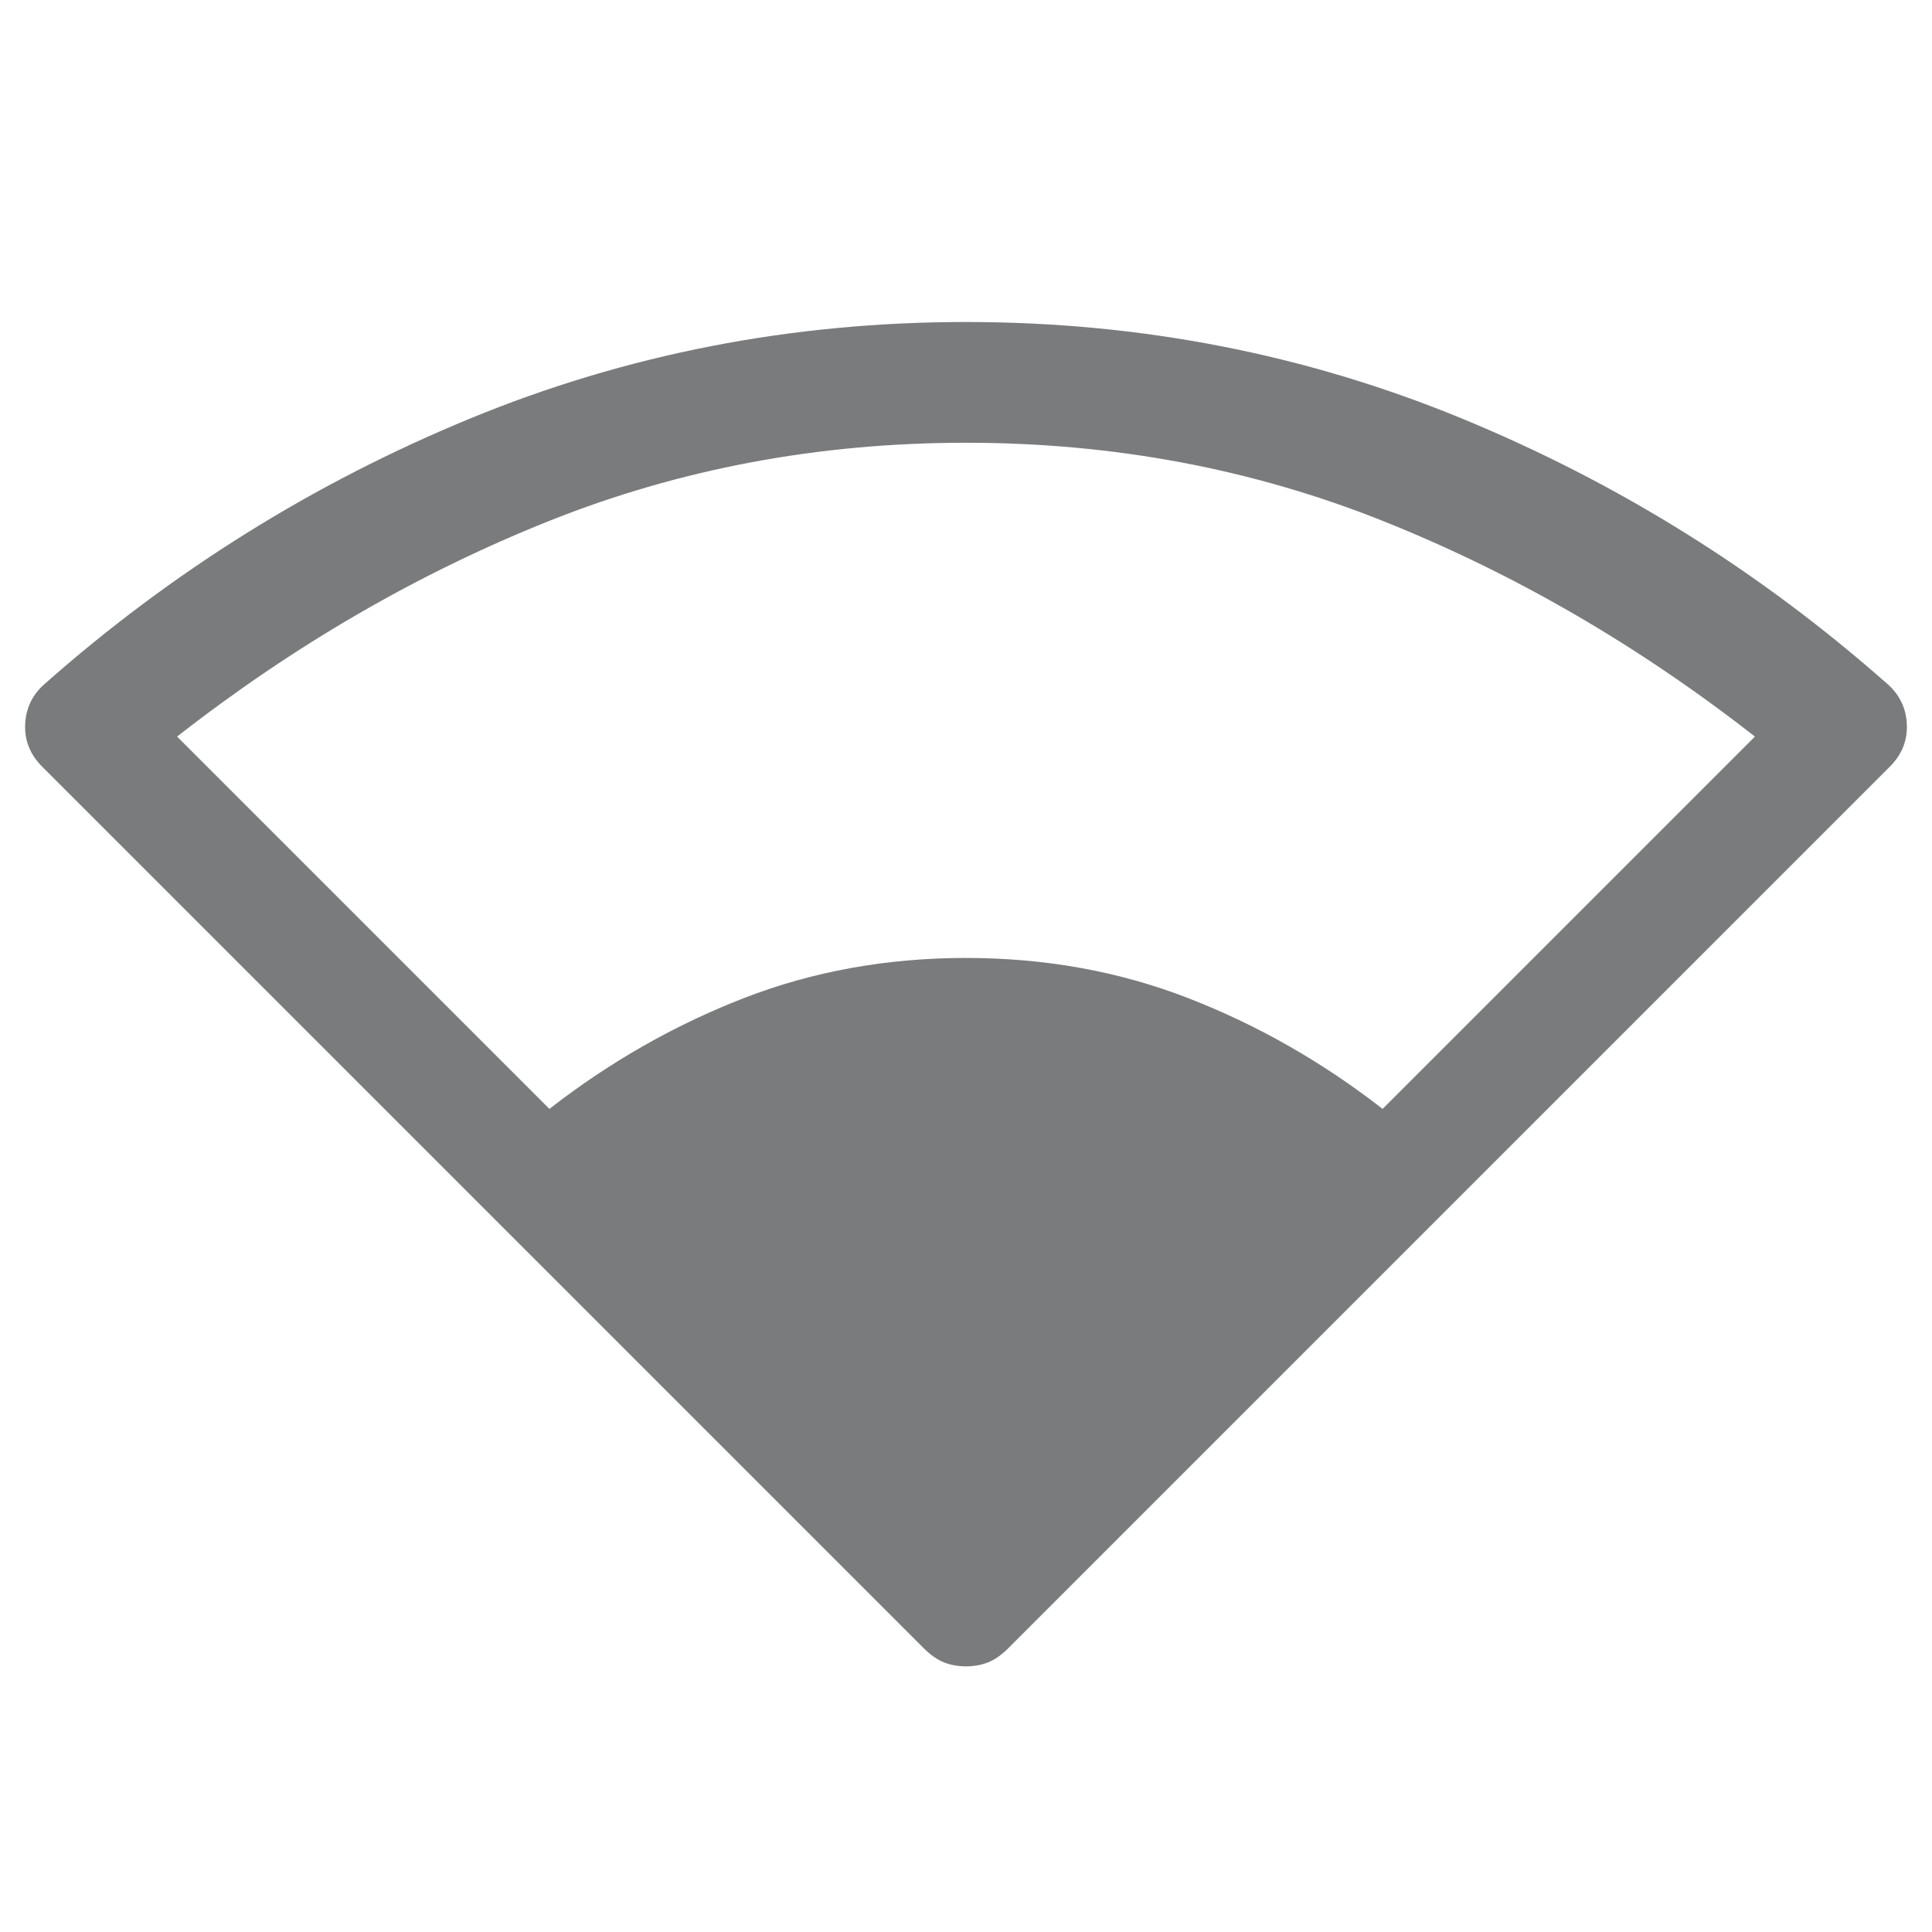
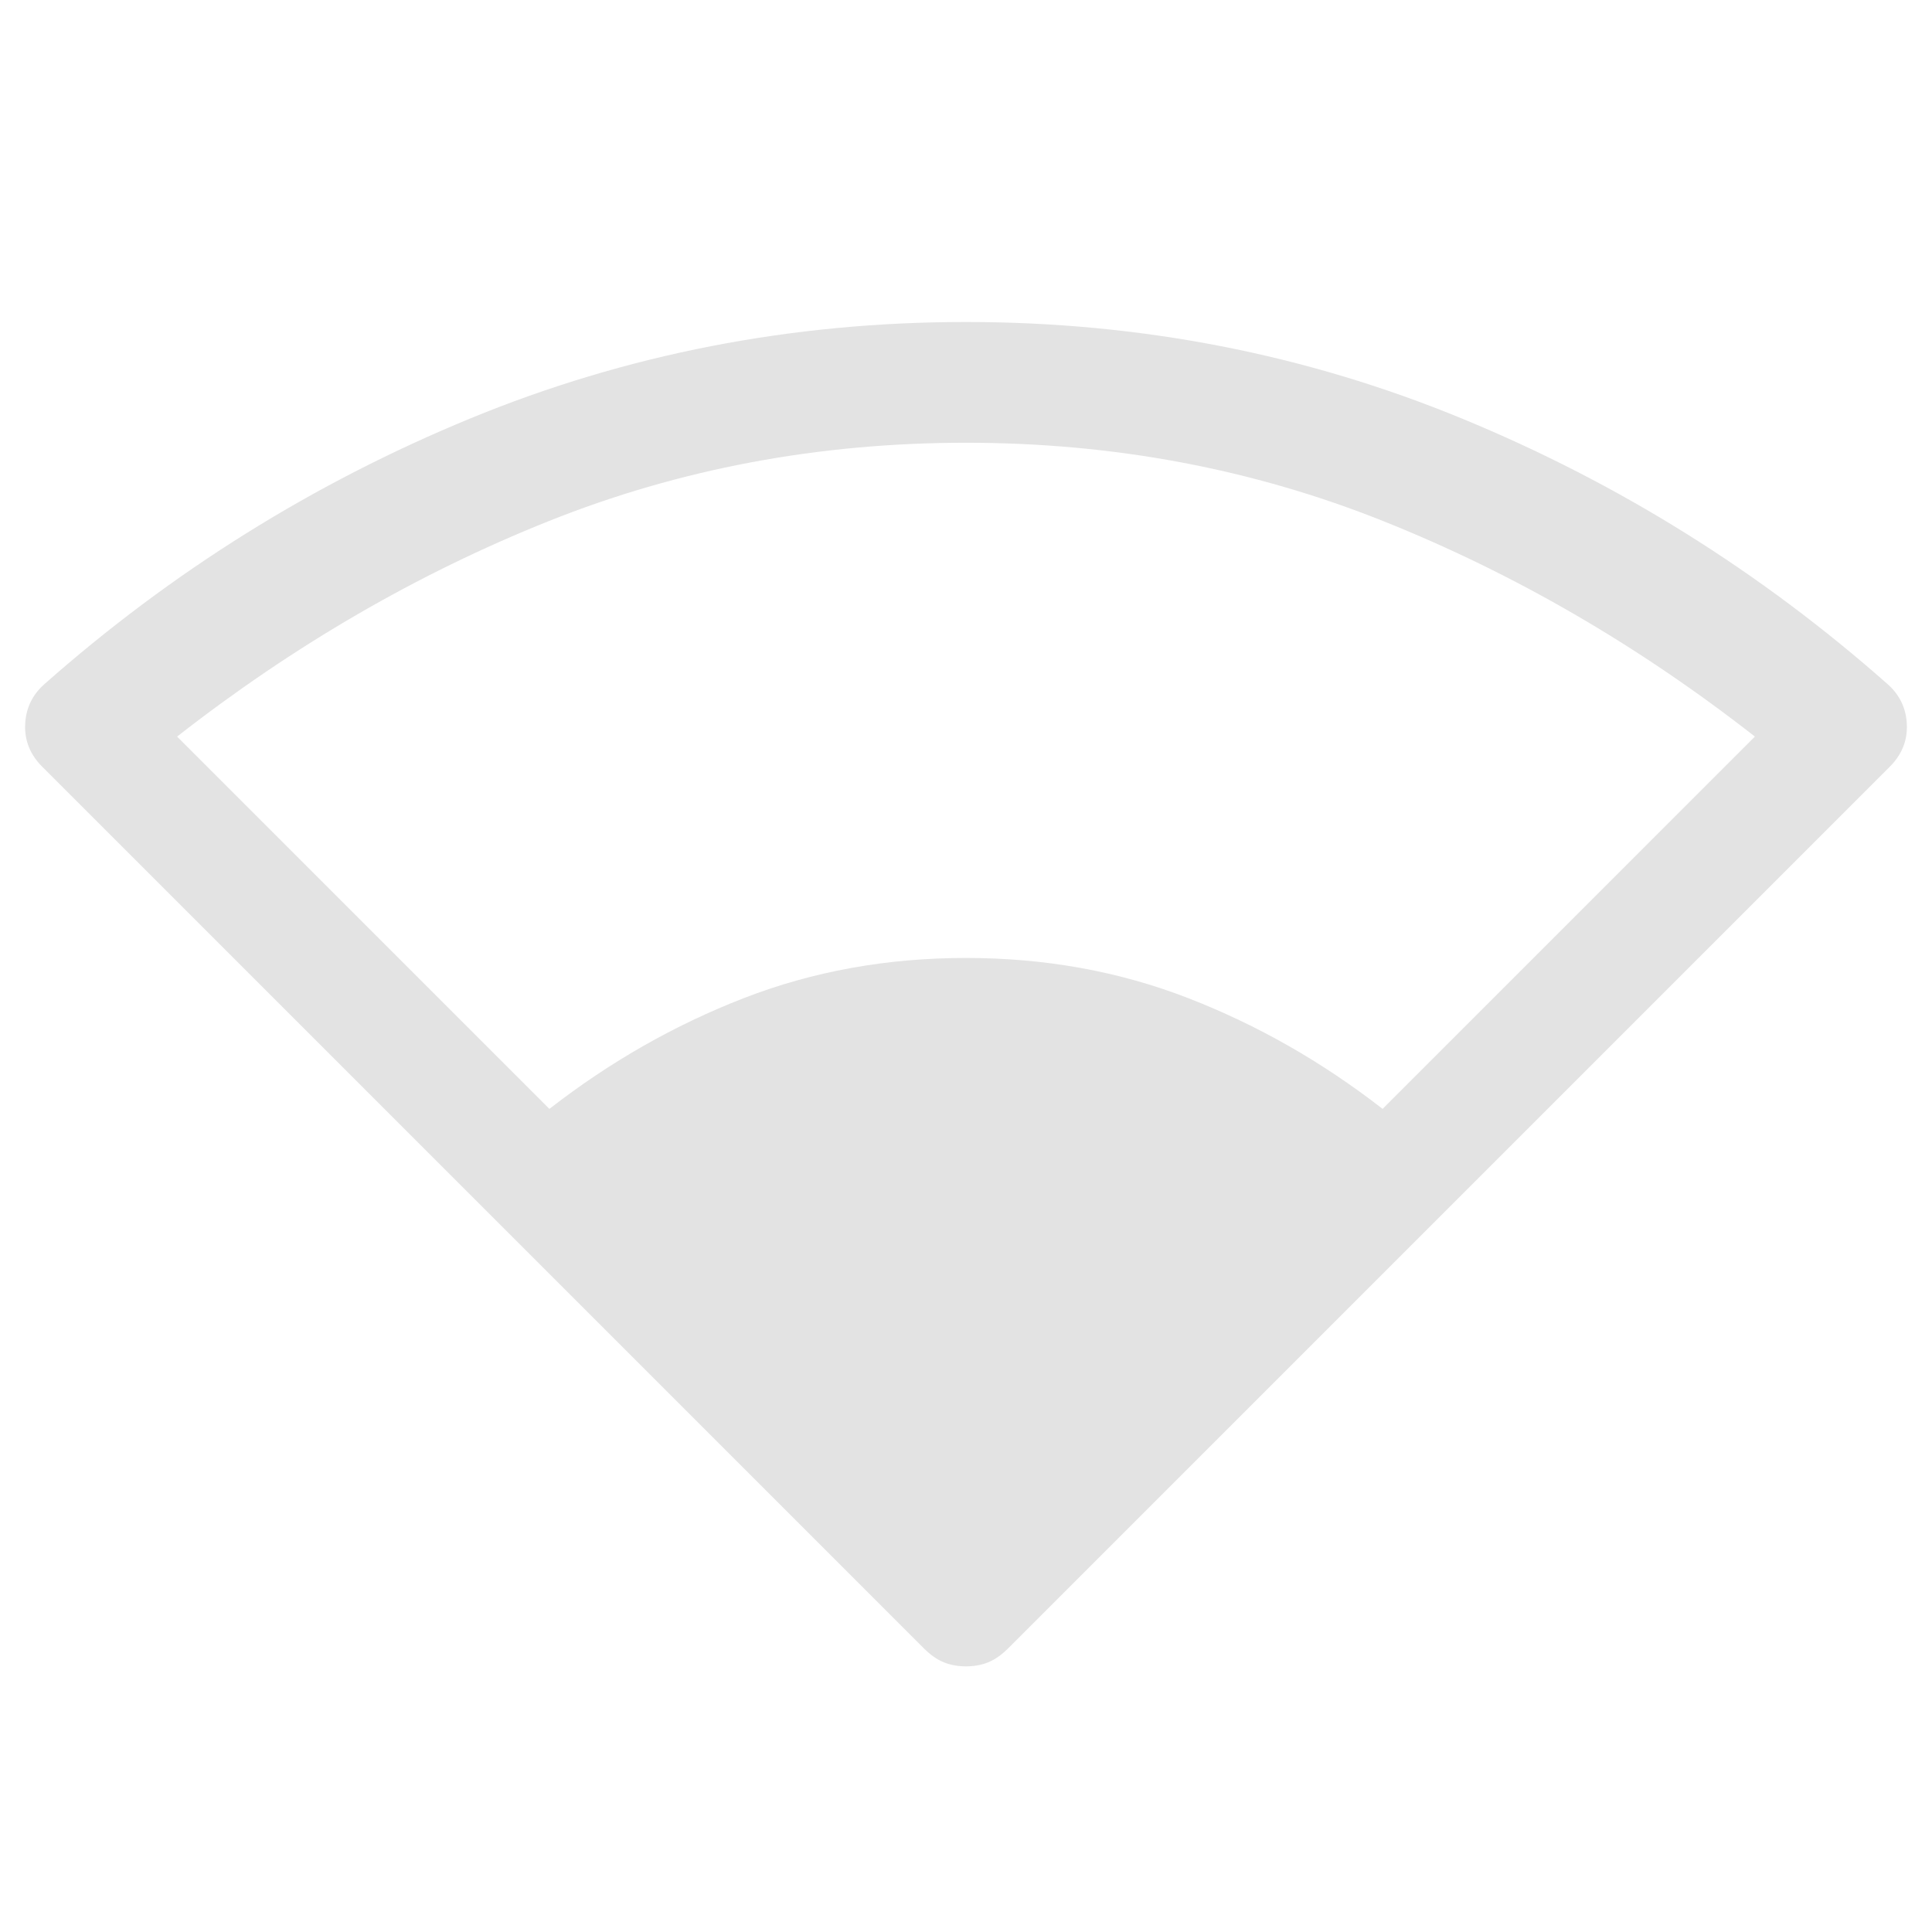
- <svg xmlns="http://www.w3.org/2000/svg" fill="#7a7b7c" height="48" viewBox="0 -960 960 960" width="48">
+ <svg xmlns="http://www.w3.org/2000/svg" fill="#e3e3e3" height="1em" viewBox="0 -960 960 960" width="1em">
  <path d="M273-409q45-35 96.5-55T480-484q59 0 110.5 20t96.5 55l185-185q-87-68-184.5-107T480-740q-110 0-207.5 39T88-594l185 185Zm207 277q-6 0-11-2t-10-7L21-579q-9-9-8.5-21t9.5-20q95-84 211.5-132T480-800q130 0 246.5 48T938-620q9 8 9.5 20t-8.5 21L501-141q-5 5-10 7t-11 2Z" />
</svg>
